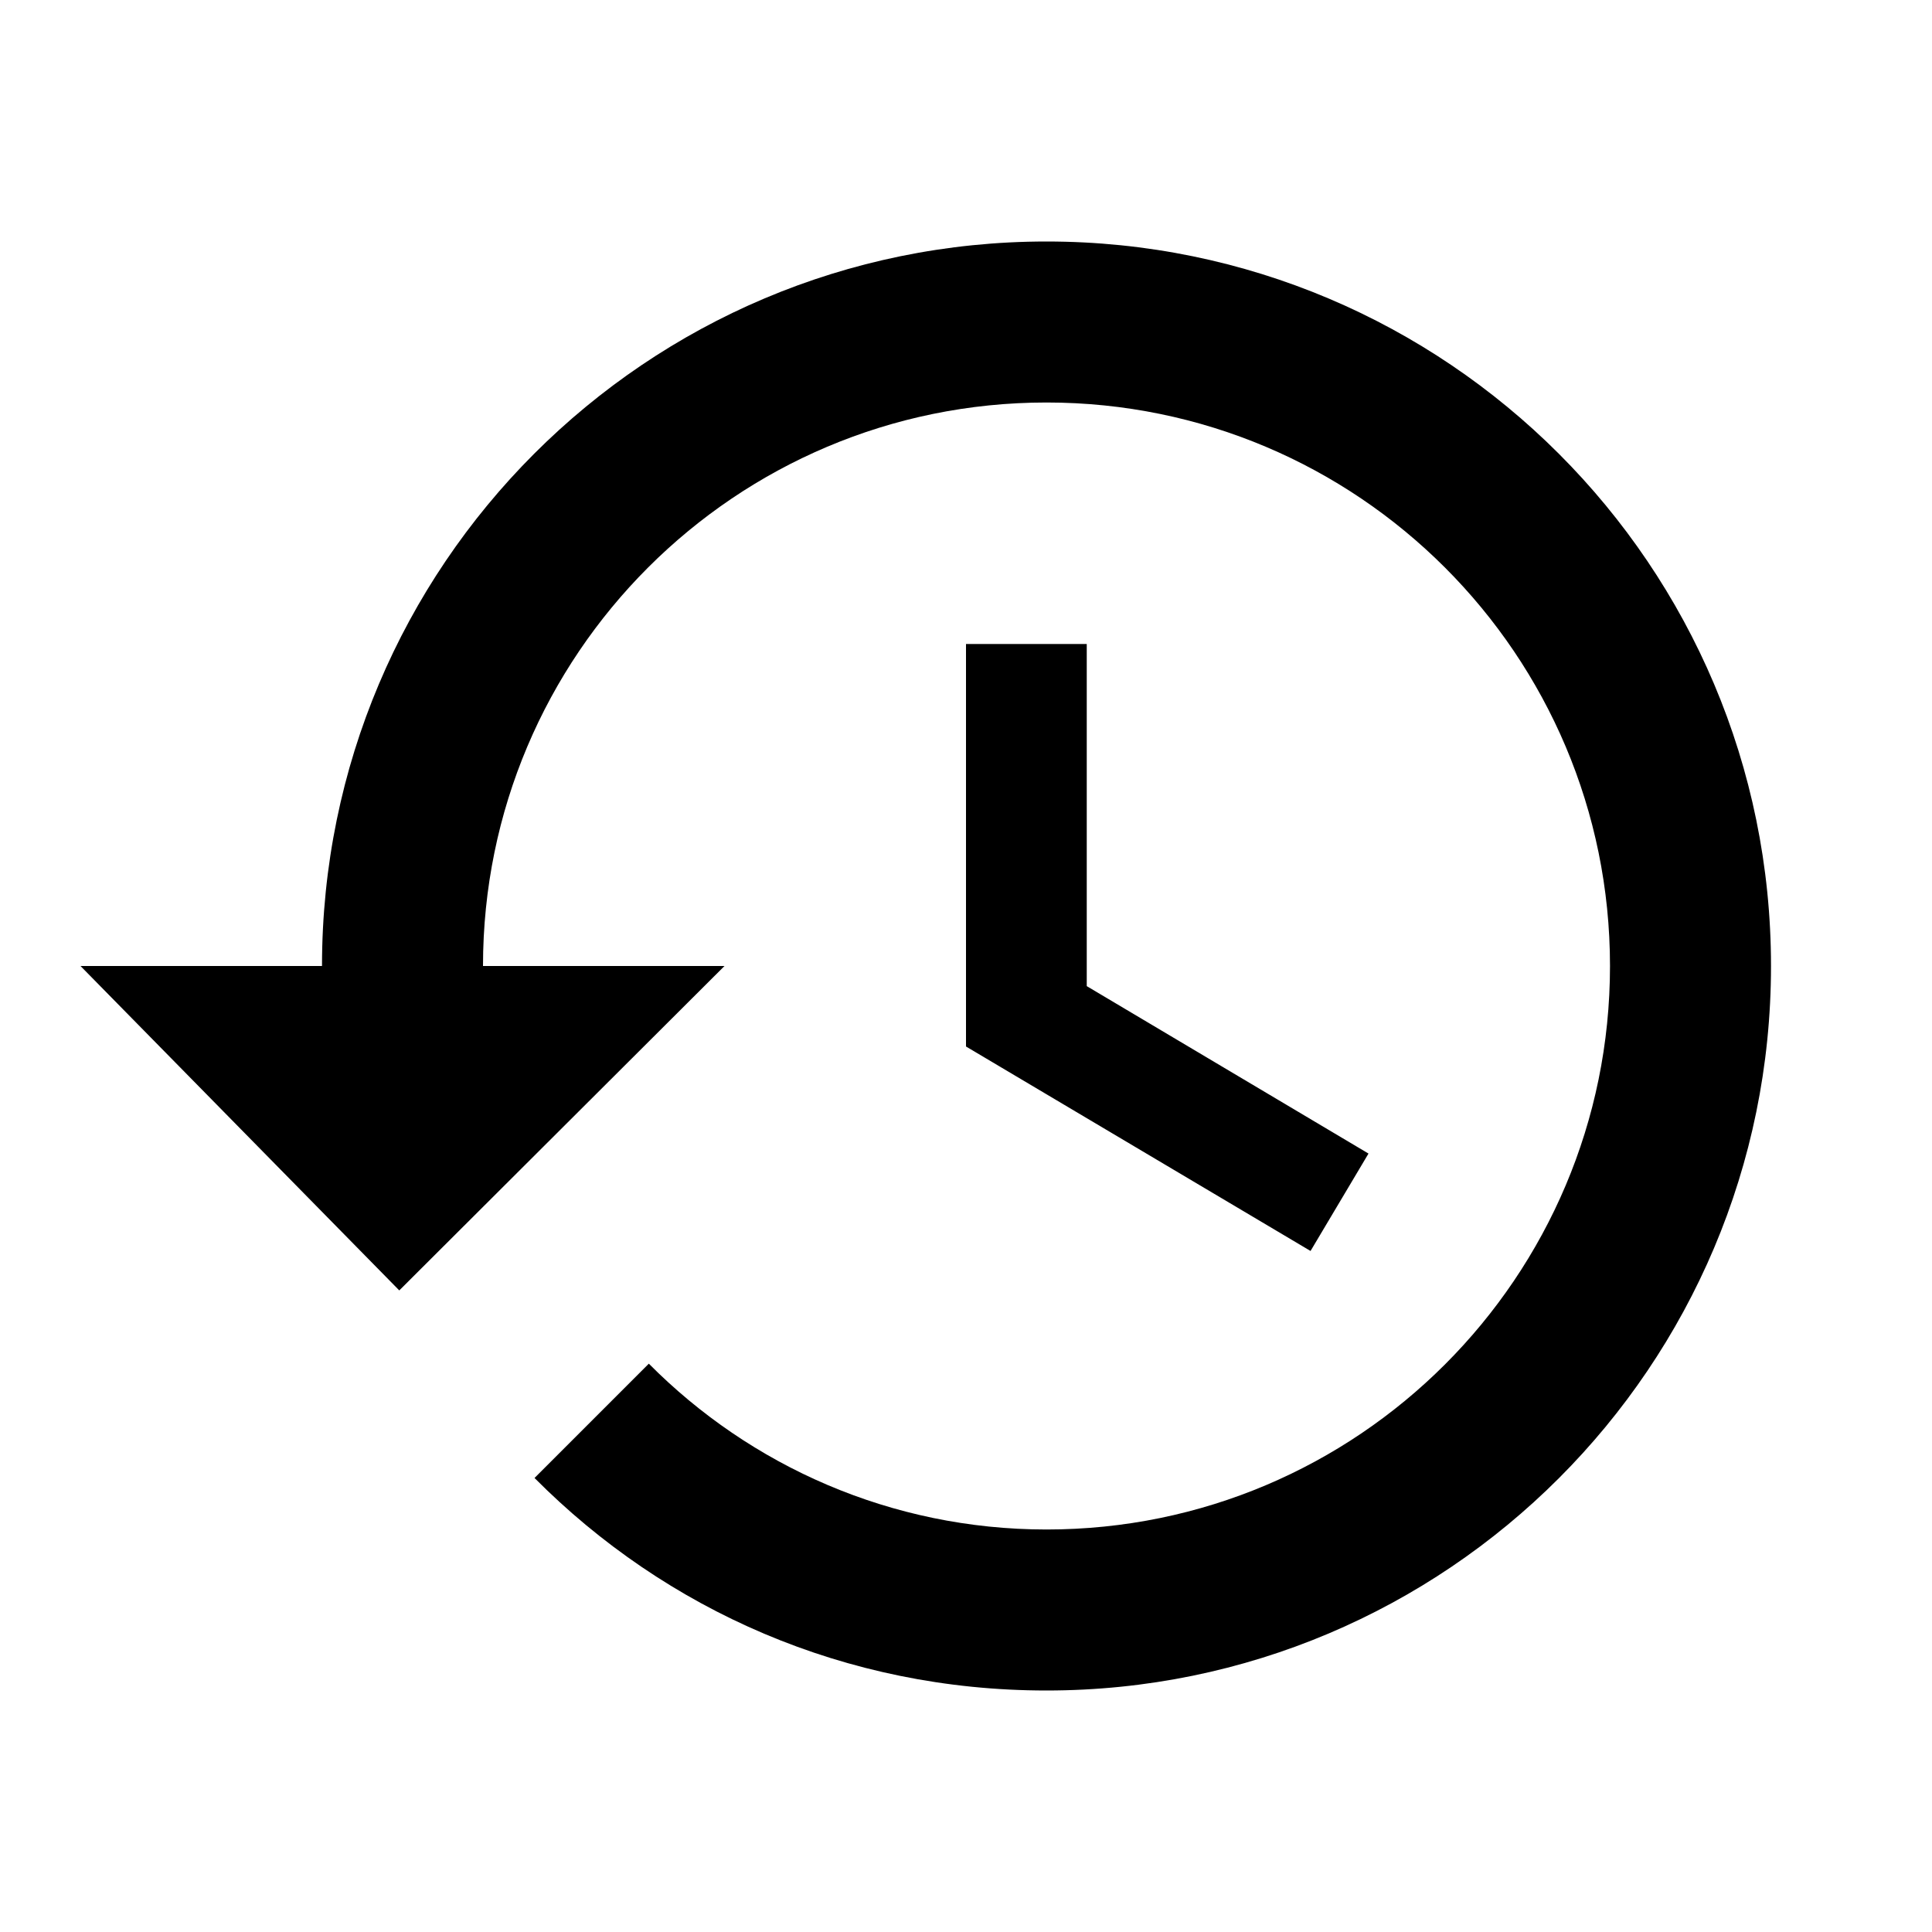
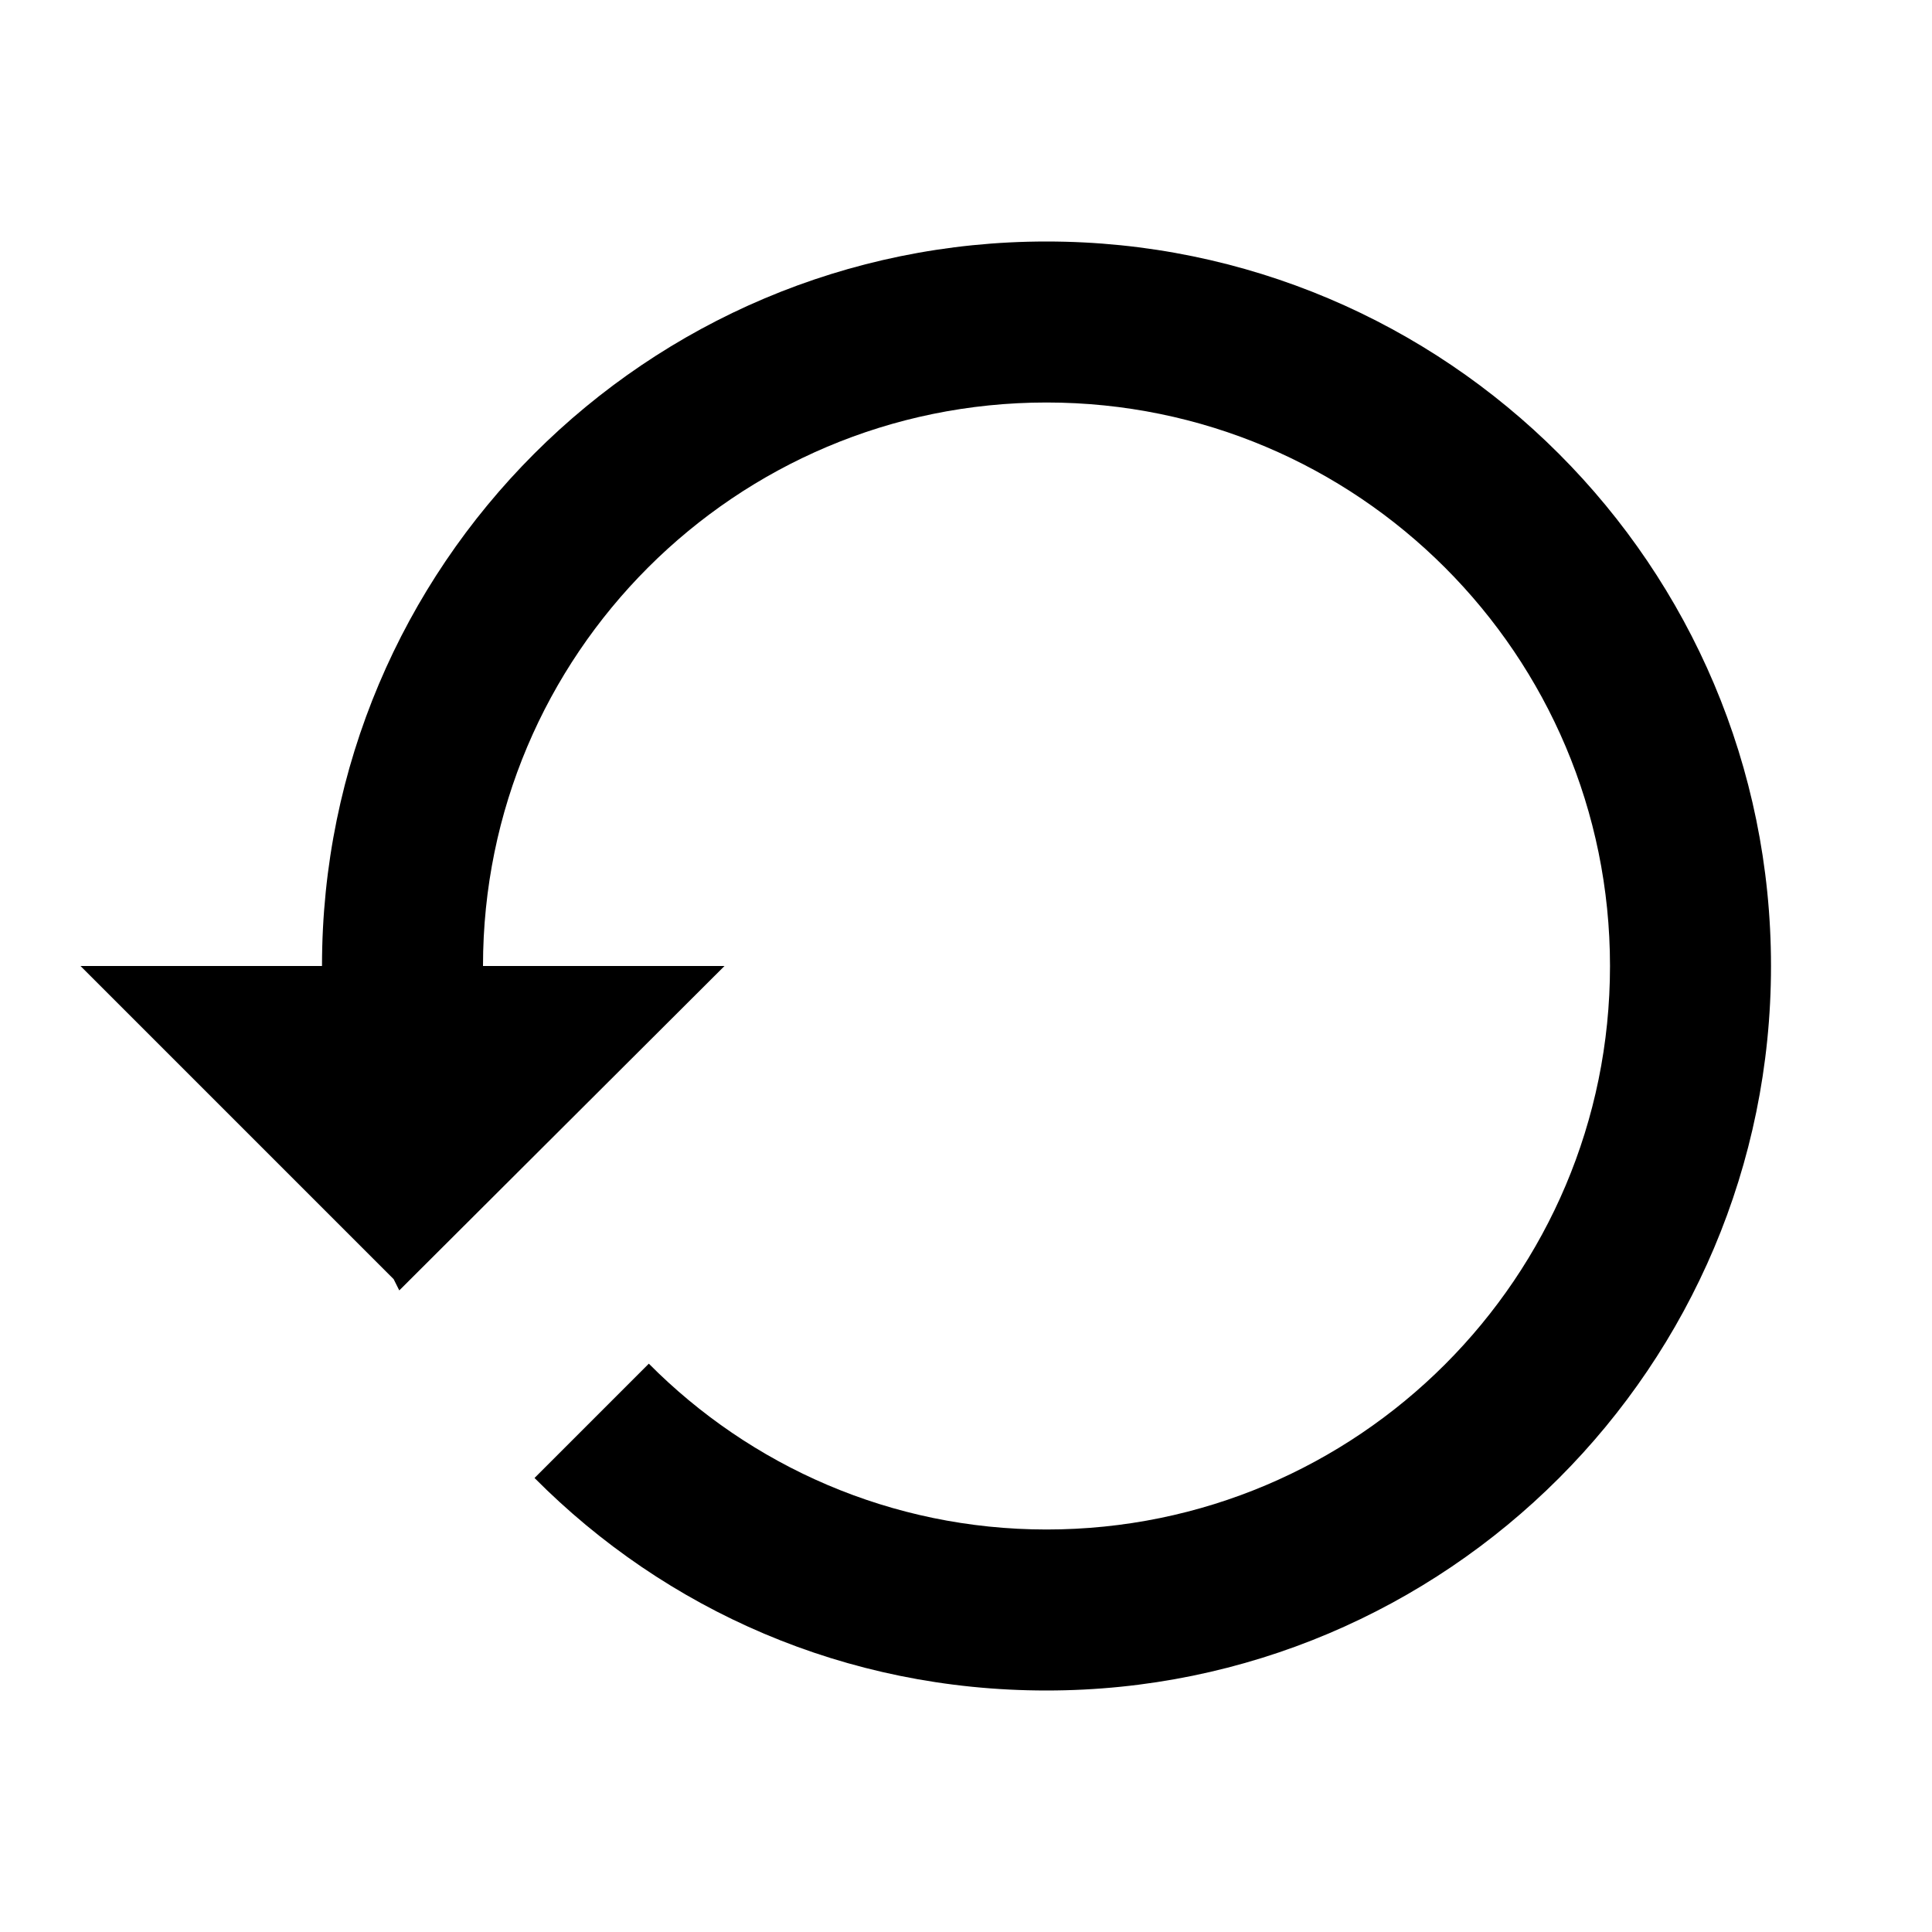
<svg xmlns="http://www.w3.org/2000/svg" version="1.1" width="24" height="24" viewBox="0 0 24 24">
-   <path d="M13.5,8H12V13L16.28,15.54L17,14.33L13.5,12.25V8M13,3A9,9 0 0,0 4,12H1L4.96,16.03L9,12H6A7,7 0 0,1 13,5A7,7 0 0,1 20,12A7,7 0 0,1 13,19C11.07,19 9.32,18.21 8.06,16.94L6.64,18.36C8.27,20 10.5,21 13,21A9,9 0 0,0 22,12A9,9 0 0,0 13,3" />
+   <path d="M13,3A9,9 0 0,0 4,12H1L4.89,15.89L4.96,16.03L9,12H6A7,7 0 0,1 13,5A7,7 0 0,1 20,12A7,7 0 0,1 13,19C11.07,19 9.32,18.21 8.06,16.94L6.64,18.36C8.27,20 10.5,21 13,21A9,9 0 0,0 22,12A9,9 0 0,0 13,3Z" />
</svg>
